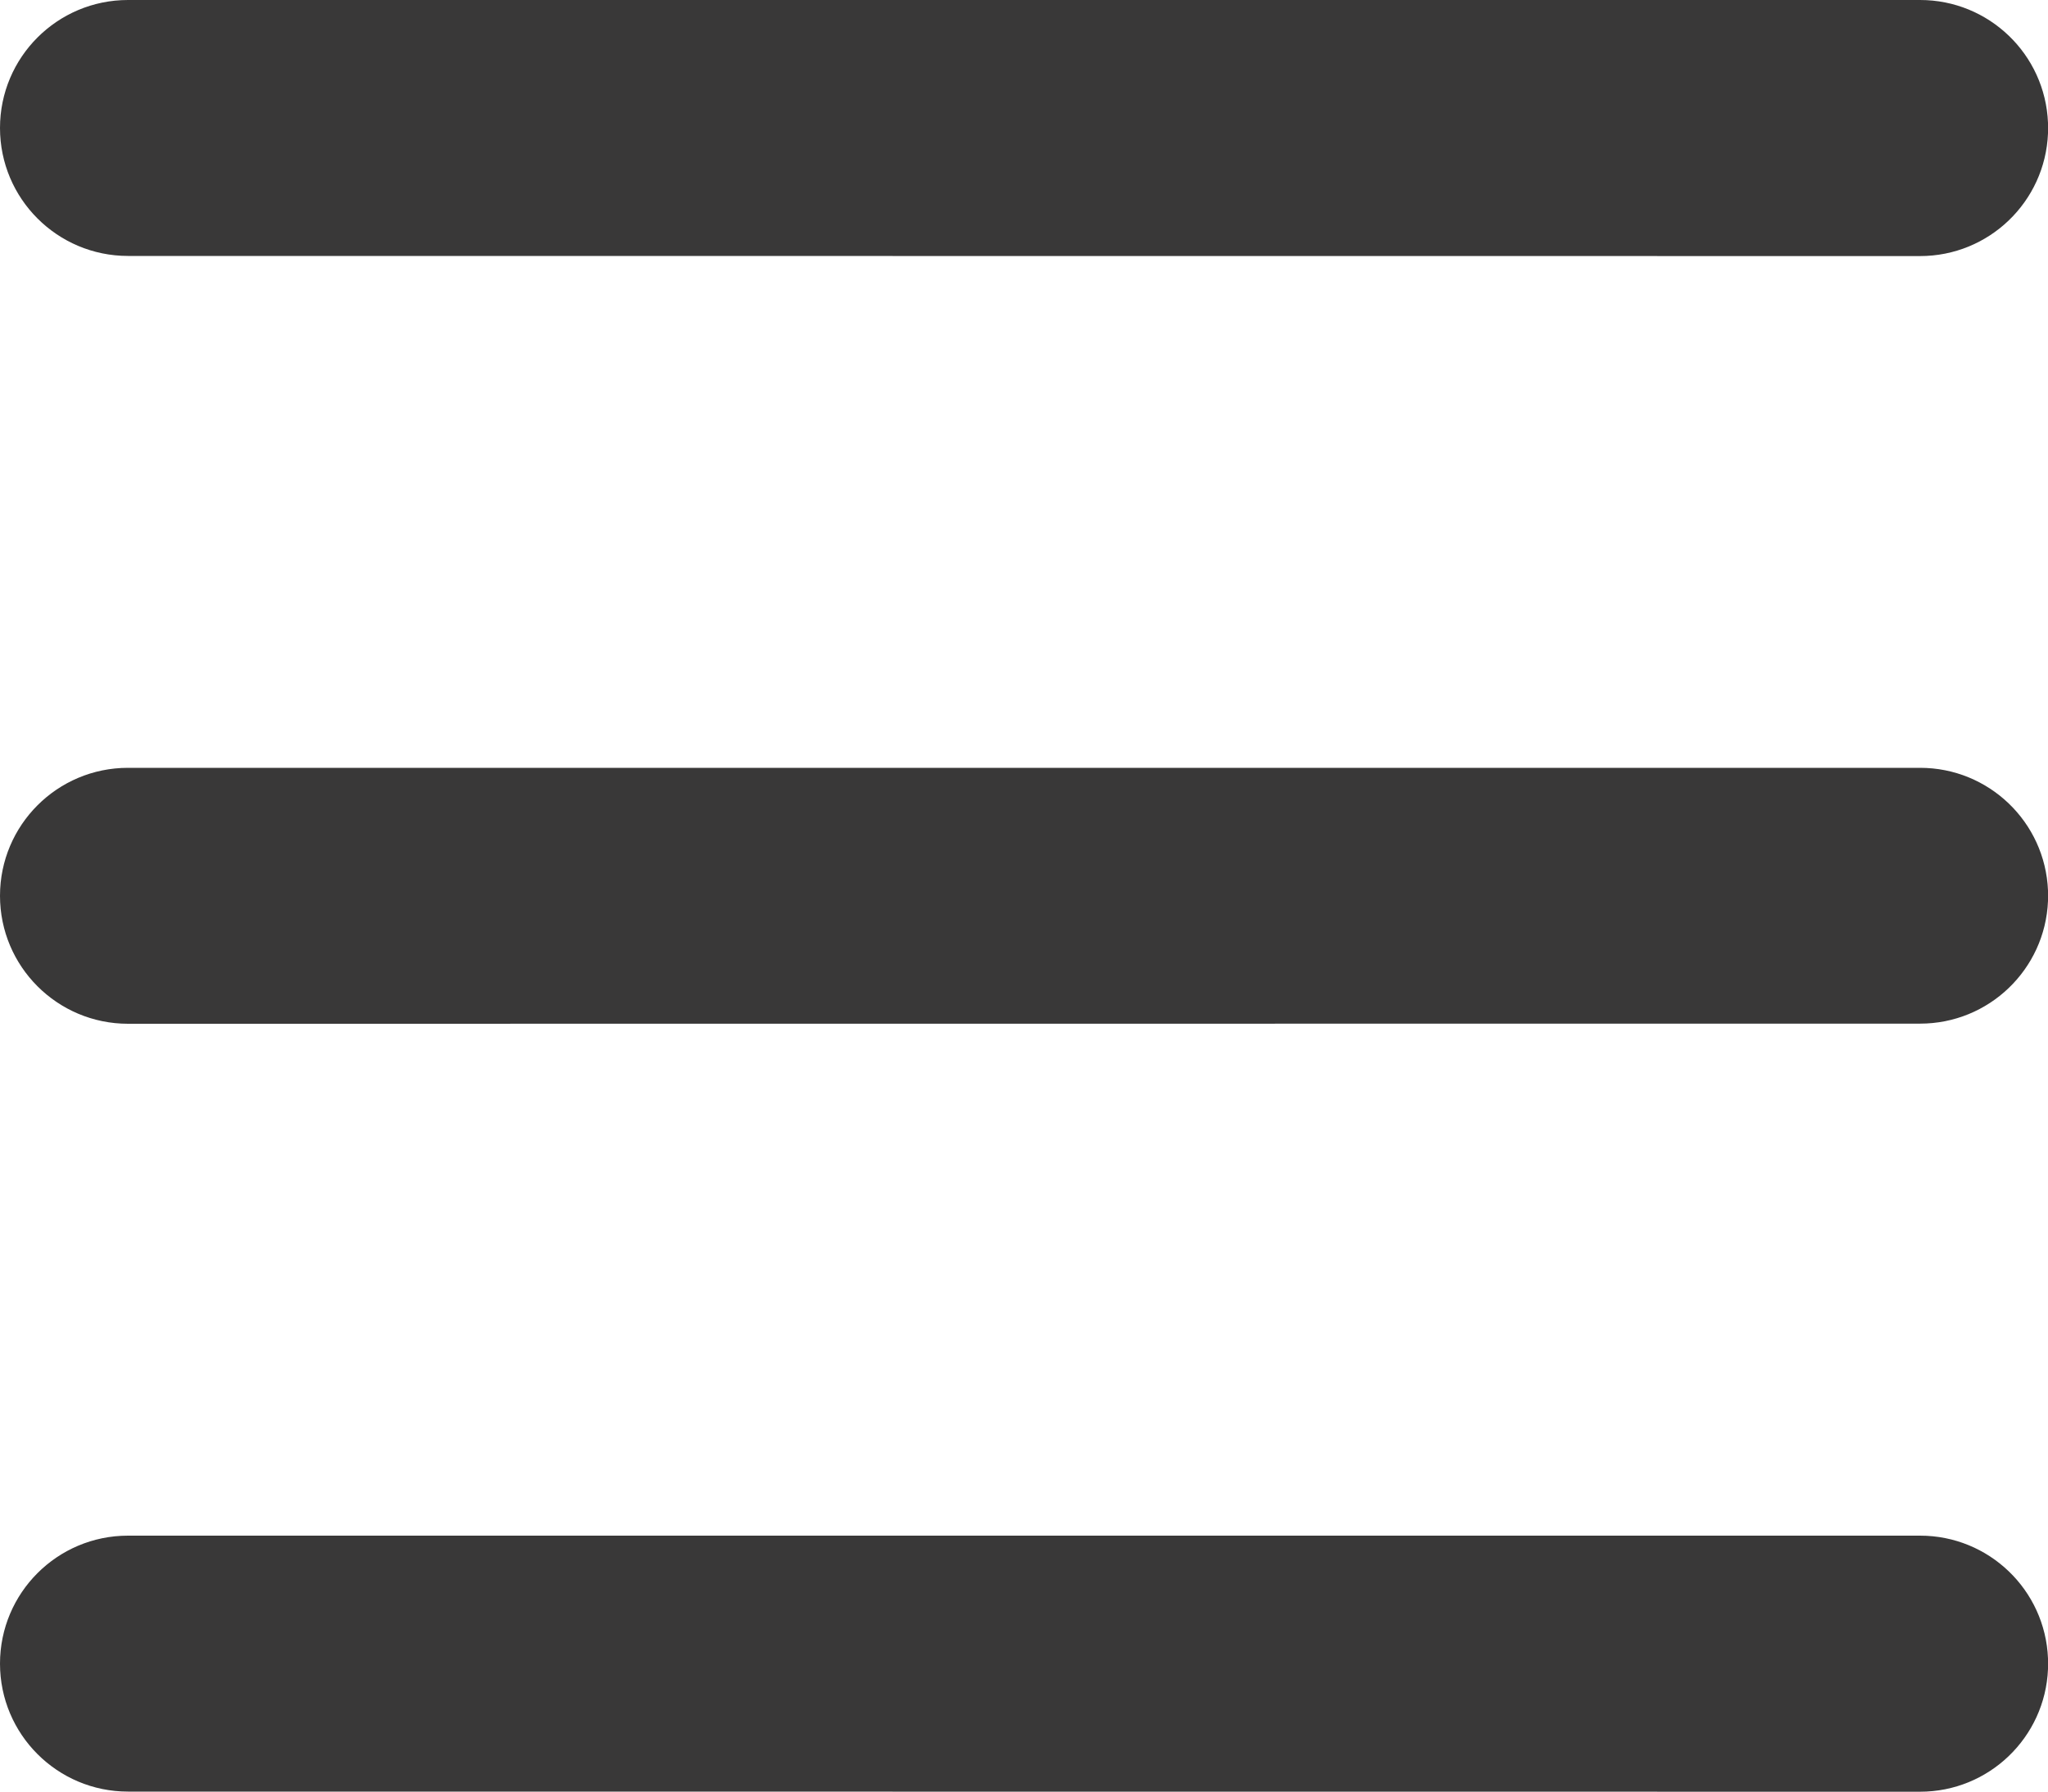
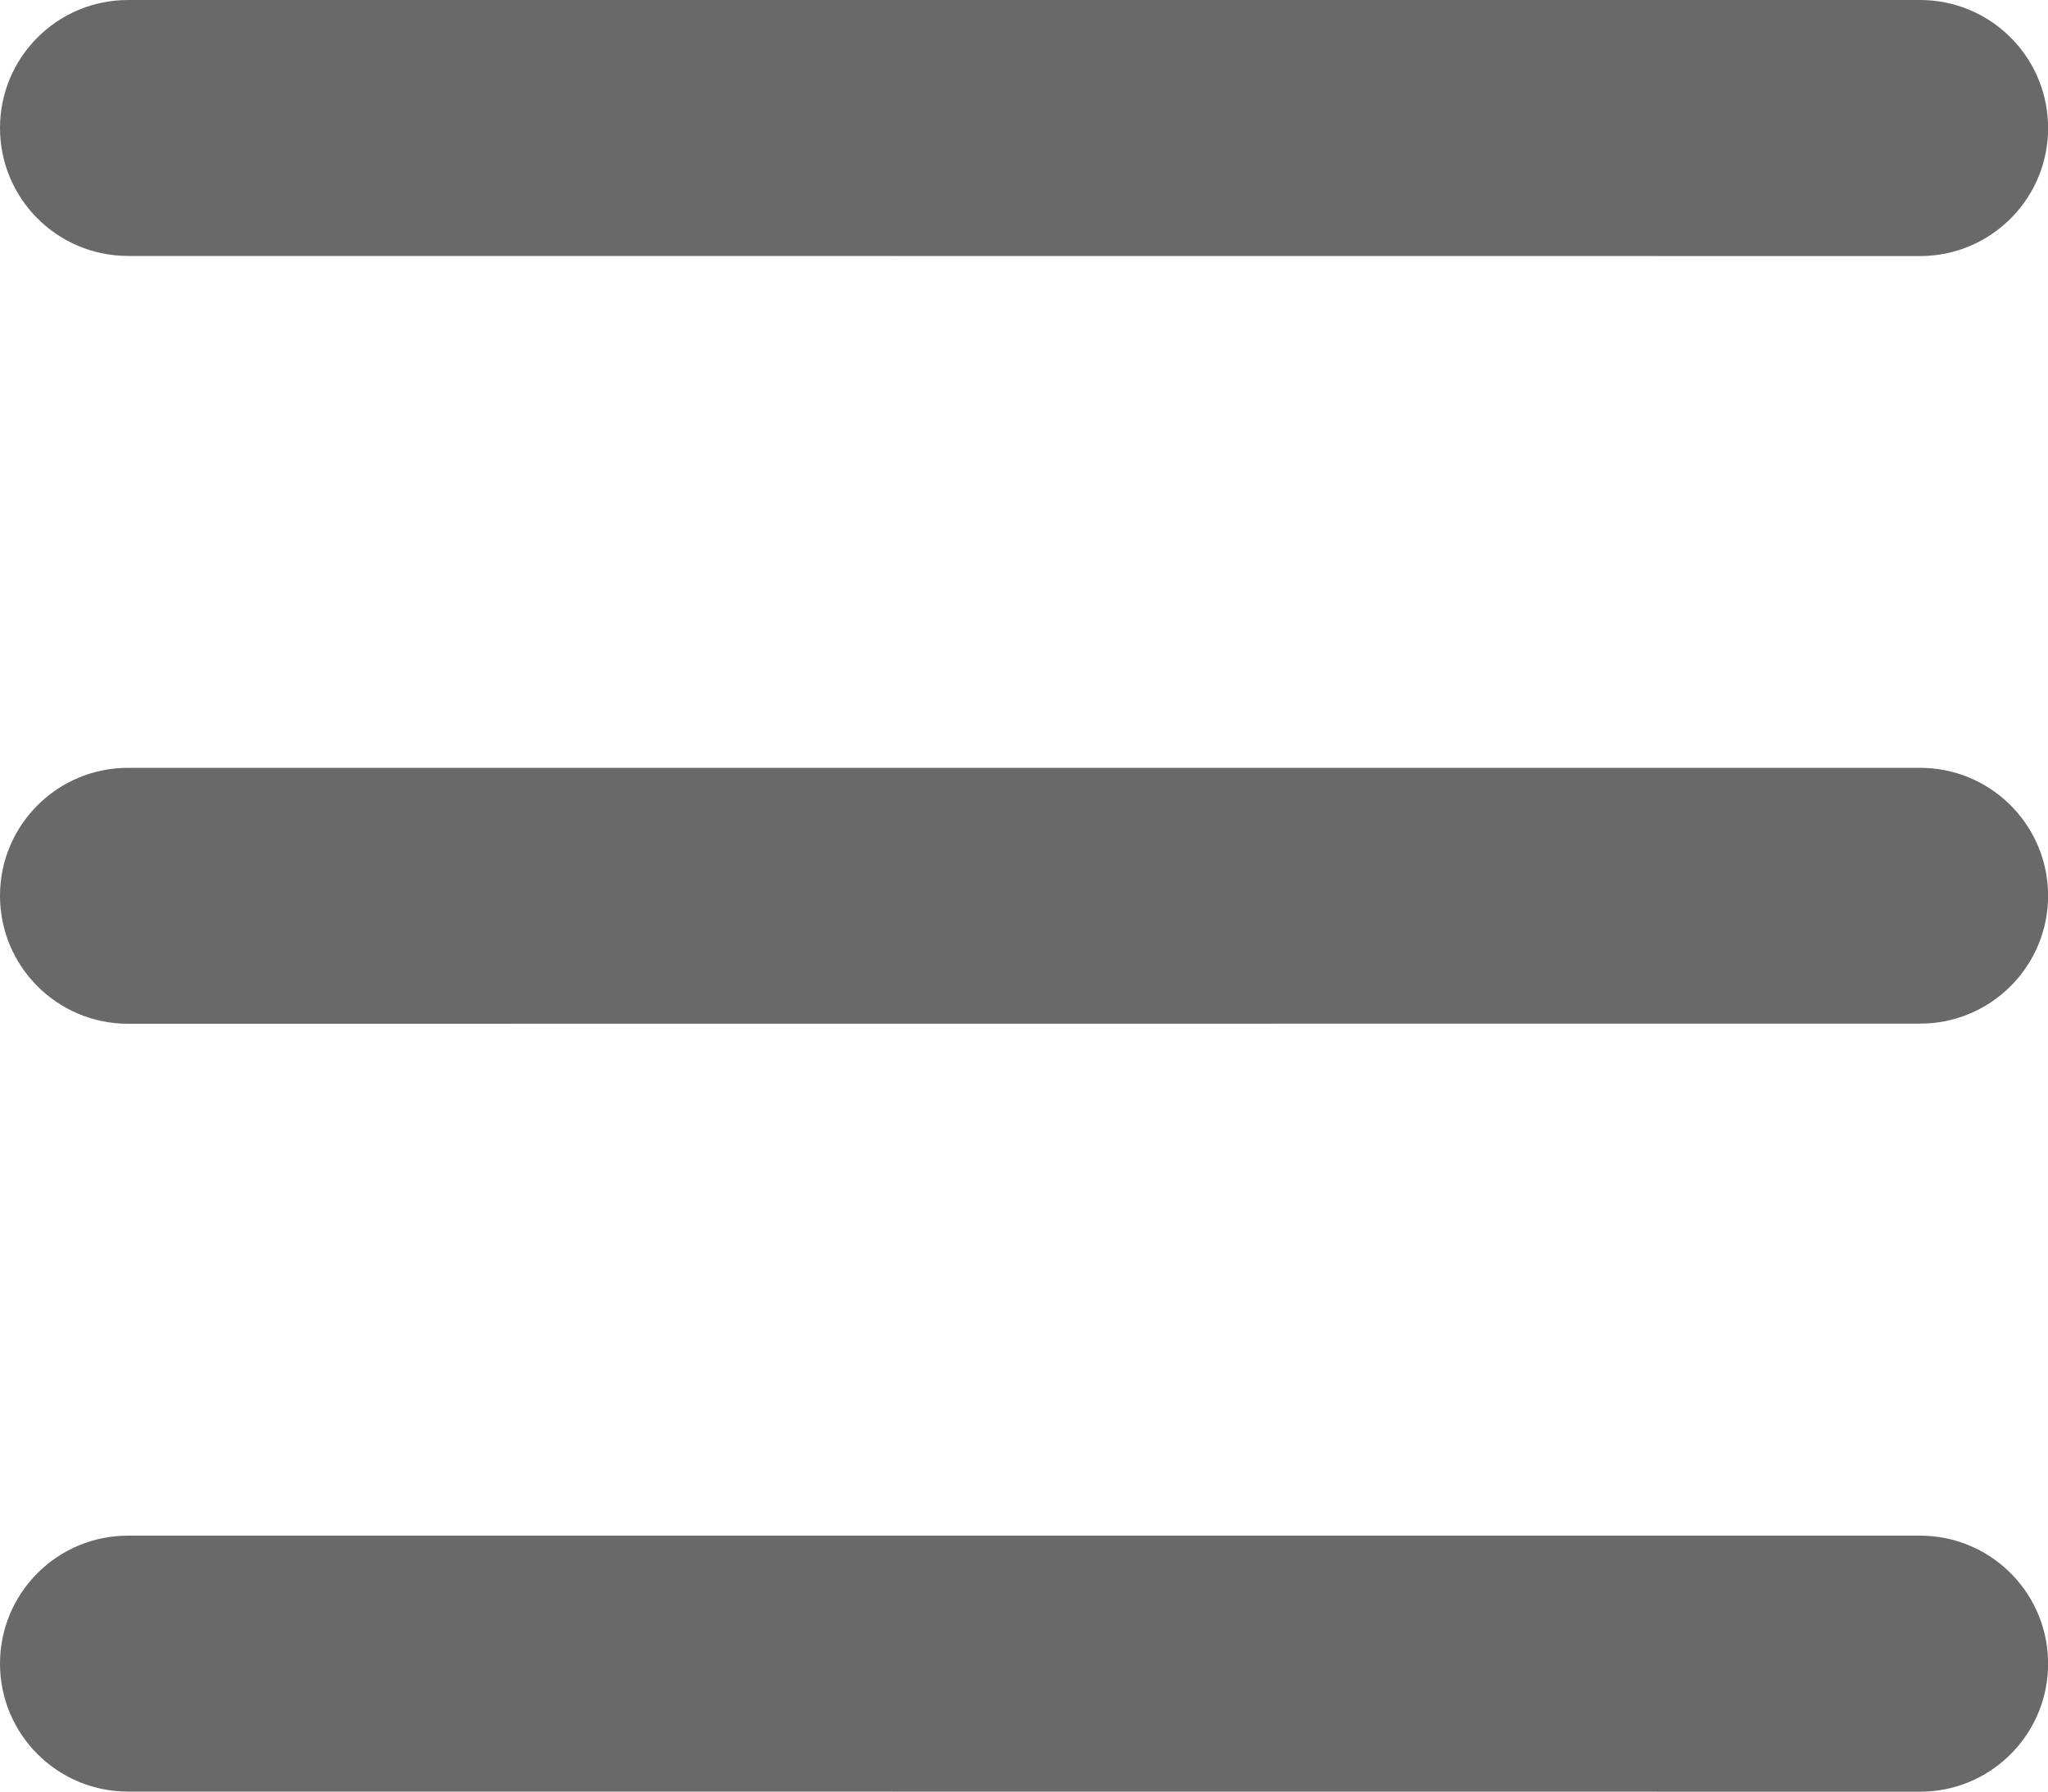
<svg xmlns="http://www.w3.org/2000/svg" width="16" height="14" viewBox="0 0 16 14">
-   <path id="Hamburger" d="M903-2981a1,1,0,0,1-1-1,1,1,0,0,1,1-1h14a1,1,0,0,1,1,.96v.082a1,1,0,0,1-1,.959Zm0-6a1,1,0,0,1-1-1,1,1,0,0,1,1-1h14a1,1,0,0,1,1,.959v.081a1,1,0,0,1-1,.959Zm0-6a1,1,0,0,1-1-1,1,1,0,0,1,1-1h14a1,1,0,0,1,1,.96v.082a1,1,0,0,1-1,.959Z" transform="translate(-902 2995)" fill="#393838" />
+   <path id="Hamburger" d="M903-2981a1,1,0,0,1-1-1,1,1,0,0,1,1-1h14a1,1,0,0,1,1,.96v.082a1,1,0,0,1-1,.959Zm0-6a1,1,0,0,1-1-1,1,1,0,0,1,1-1h14a1,1,0,0,1,1,.959v.081a1,1,0,0,1-1,.959Zm0-6a1,1,0,0,1-1-1,1,1,0,0,1,1-1h14a1,1,0,0,1,1,.96v.082a1,1,0,0,1-1,.959Z" transform="translate(-902 2995)" fill="#696969" />
</svg>
